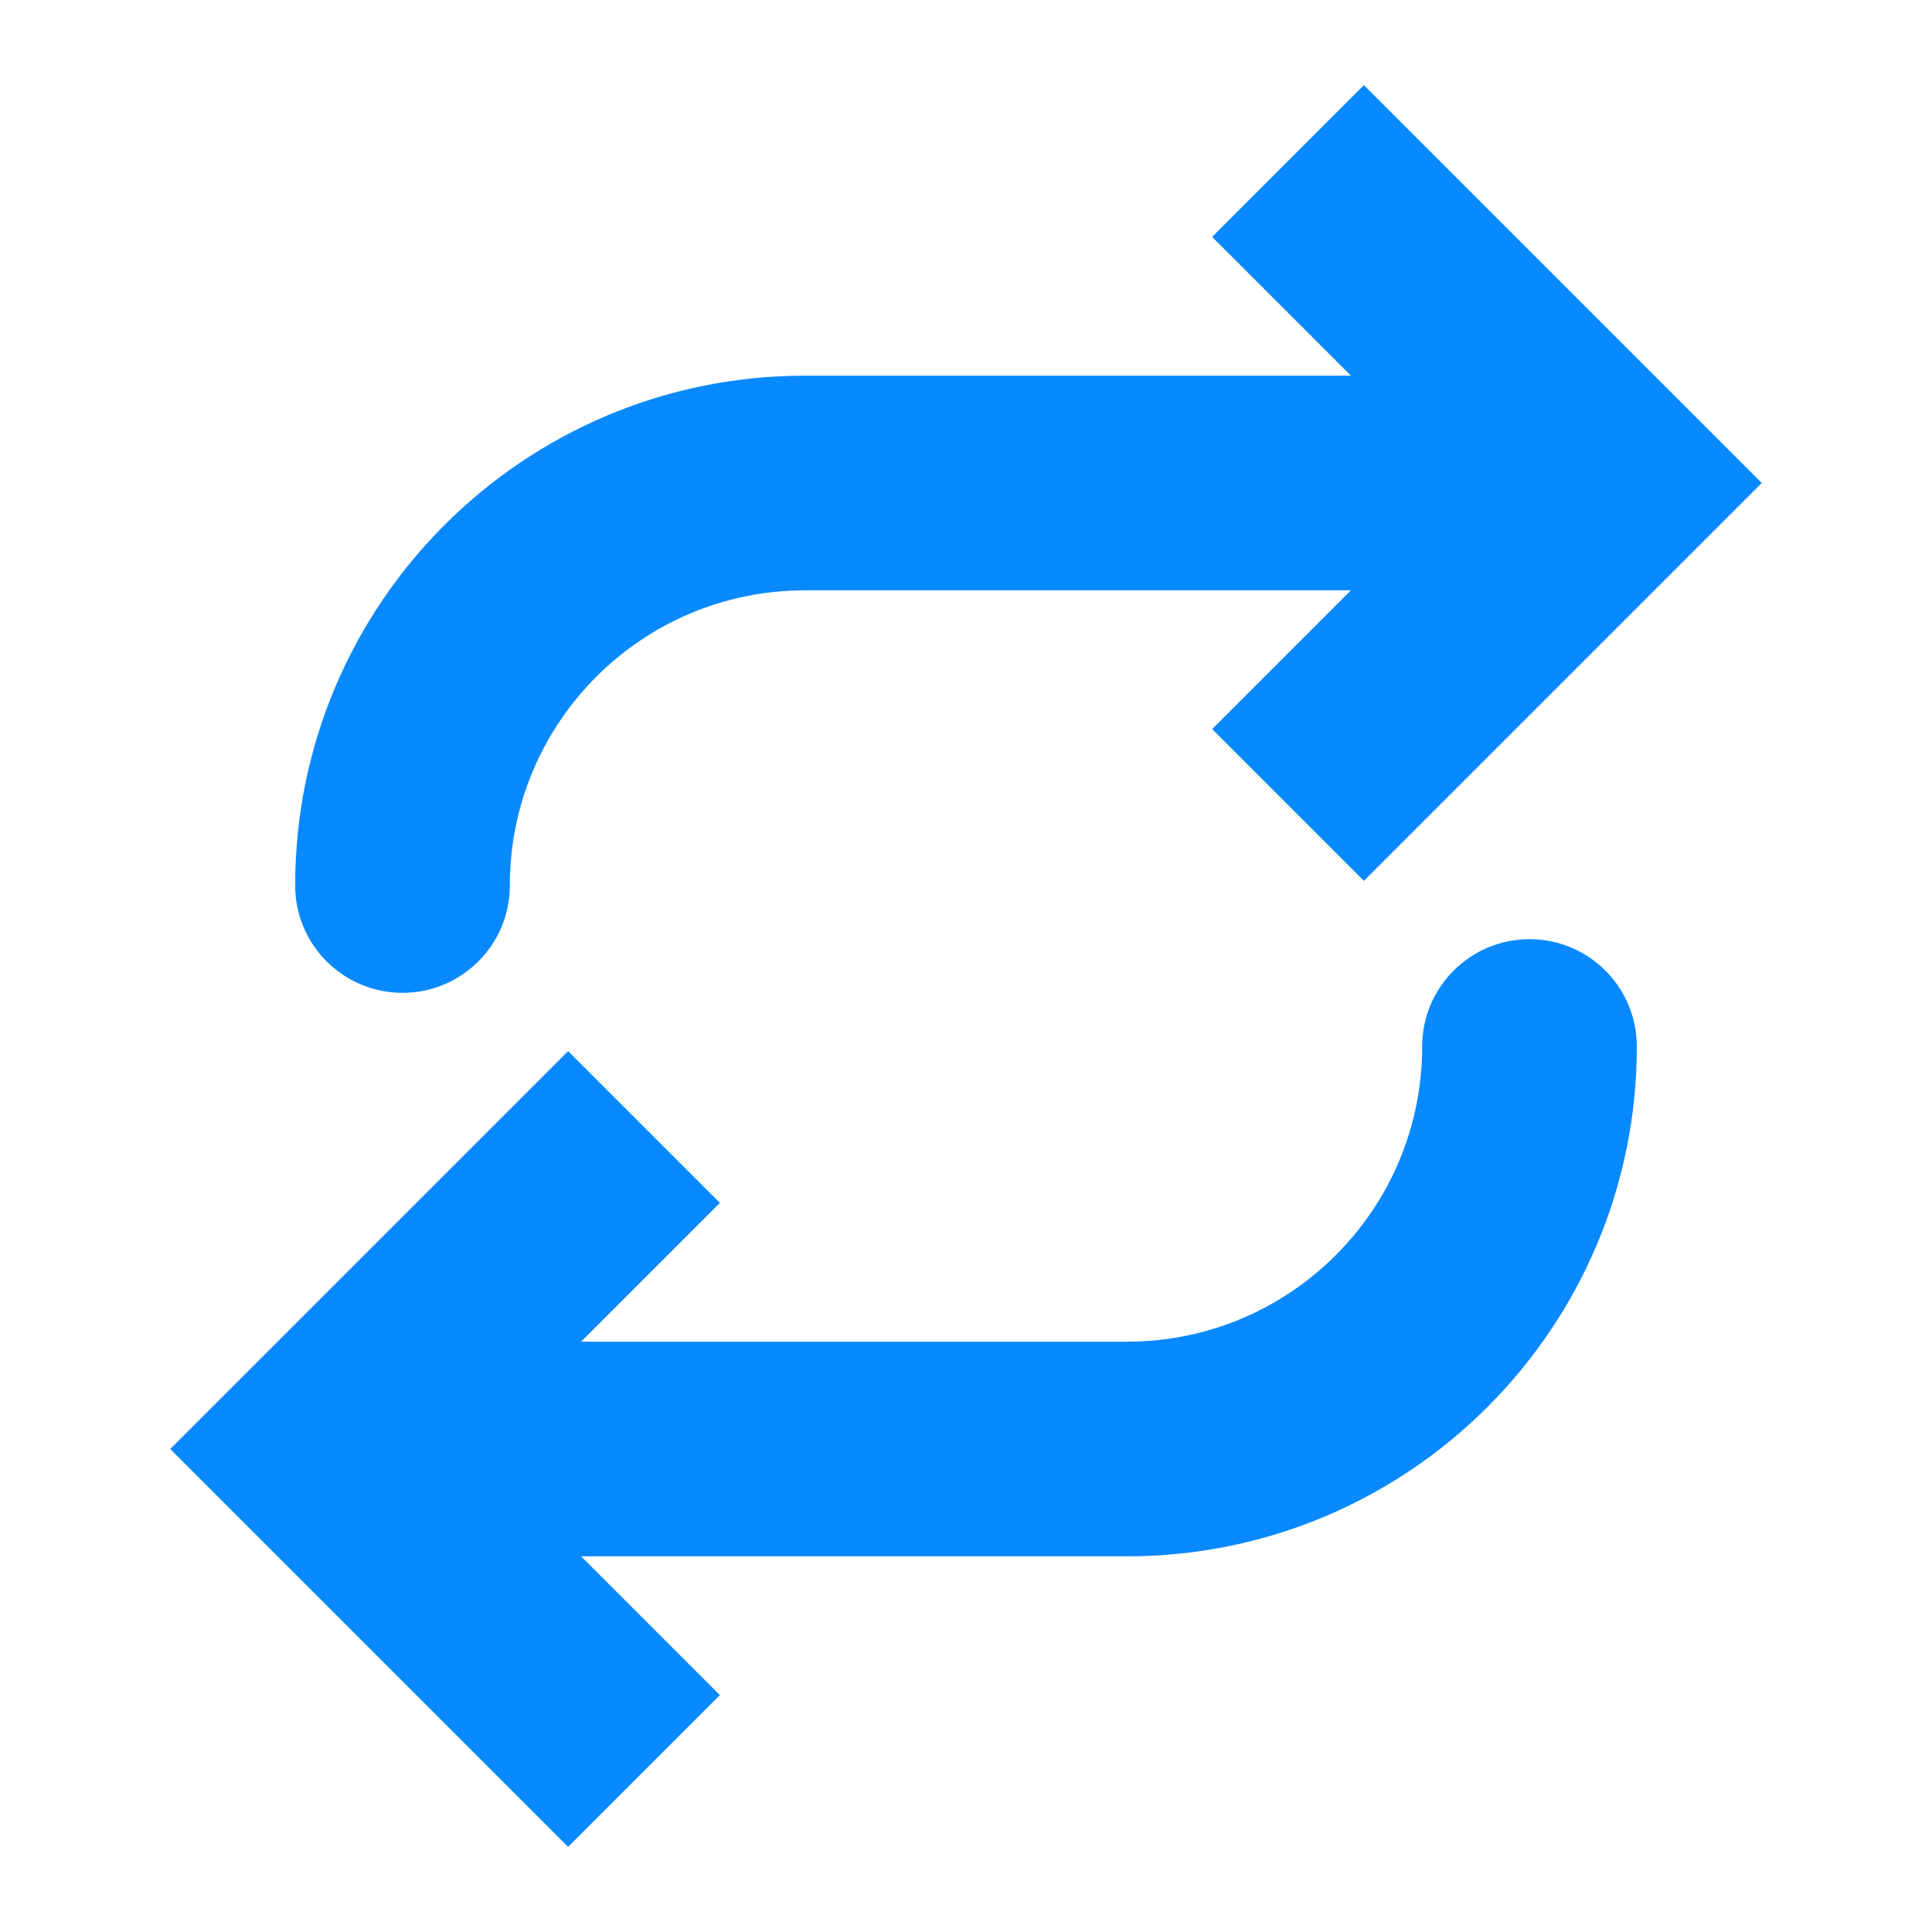
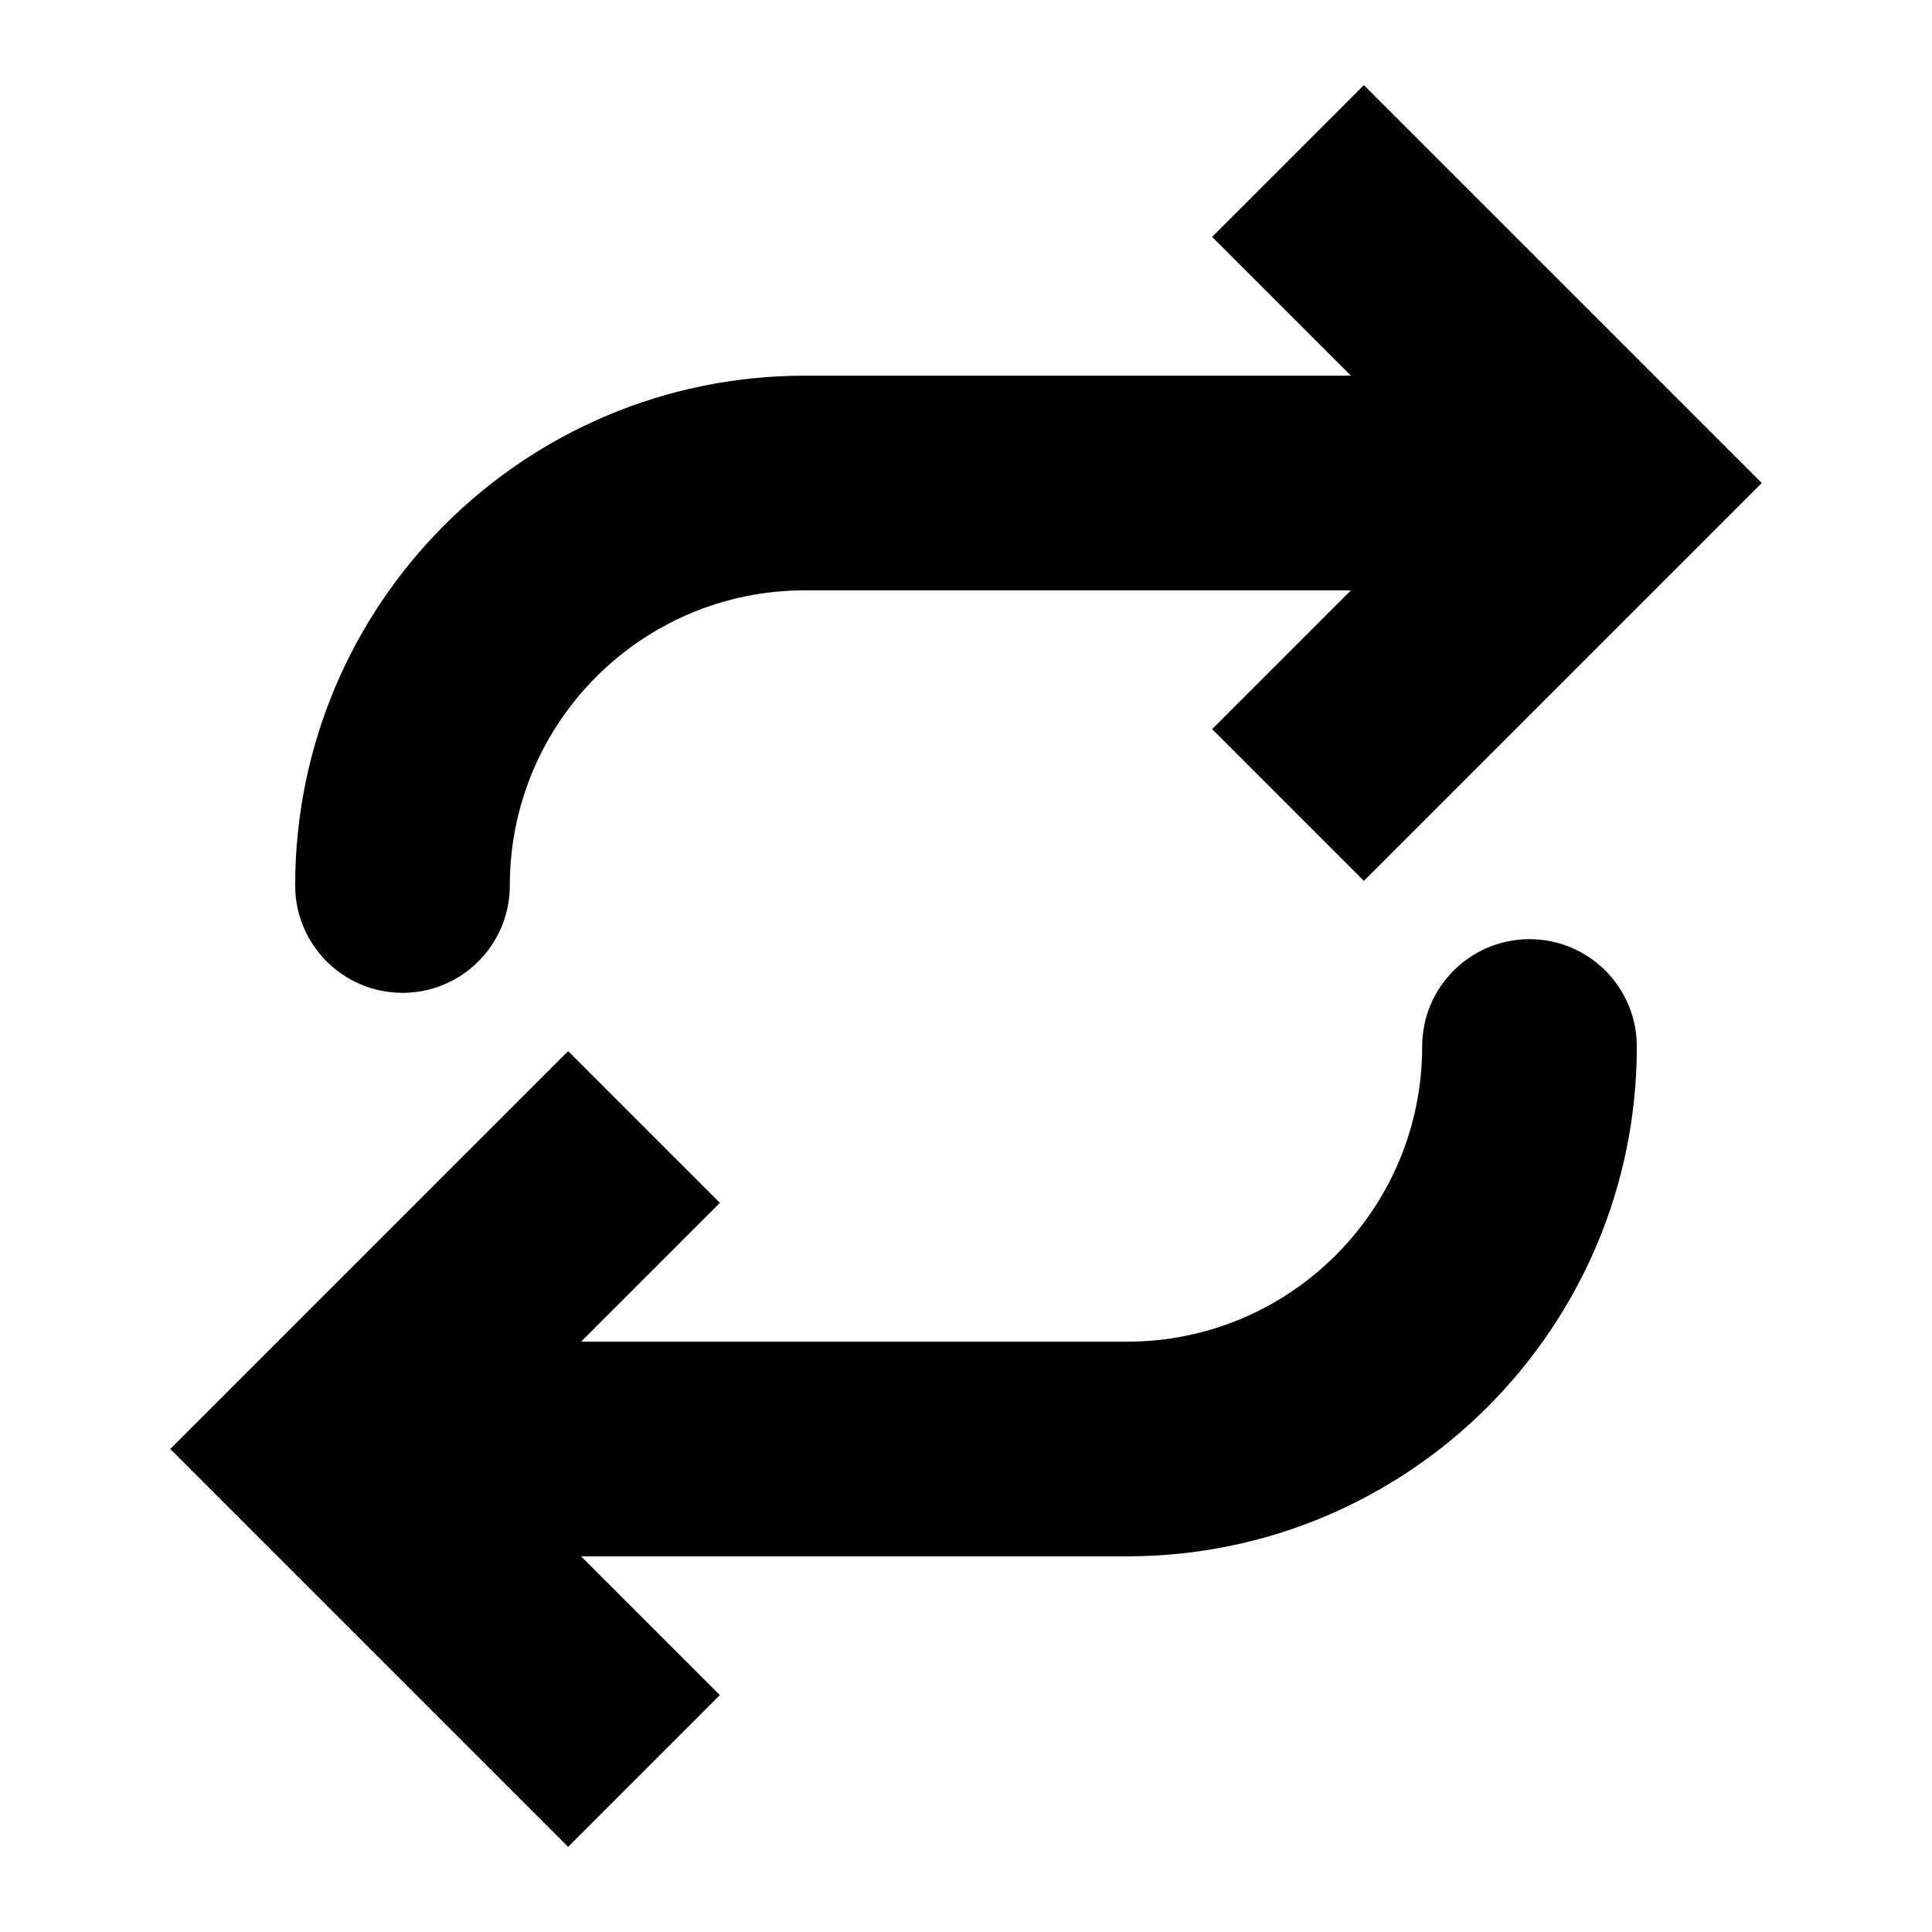
- <svg xmlns="http://www.w3.org/2000/svg" width="18" height="18" viewBox="0 0 18 18" fill="none">
+ <svg xmlns="http://www.w3.org/2000/svg" width="18" height="18" viewBox="0 0 18 18" fill="currentColor">
  <g id="Regroup">
-     <path id="Vector 9" d="M15 4.5L15.707 5.207L16.414 4.5L15.707 3.793L15 4.5ZM2.75 8.25C2.75 8.802 3.198 9.25 3.75 9.25C4.302 9.25 4.75 8.802 4.75 8.25L2.75 8.25ZM12.707 8.207L15.707 5.207L14.293 3.793L11.293 6.793L12.707 8.207ZM15.707 3.793L12.707 0.793L11.293 2.207L14.293 5.207L15.707 3.793ZM15 3.5L7.5 3.5L7.5 5.5L15 5.5L15 3.5ZM7.5 3.5C4.877 3.5 2.75 5.627 2.75 8.25L4.75 8.25C4.75 6.731 5.981 5.5 7.5 5.5L7.5 3.5Z" fill="#0989FF" />
-     <path id="Vector 10" d="M3 13.5L2.293 12.793L1.586 13.5L2.293 14.207L3 13.5ZM15.25 9.75C15.25 9.198 14.802 8.75 14.25 8.75C13.698 8.75 13.25 9.198 13.25 9.75L15.25 9.75ZM5.293 9.793L2.293 12.793L3.707 14.207L6.707 11.207L5.293 9.793ZM2.293 14.207L5.293 17.207L6.707 15.793L3.707 12.793L2.293 14.207ZM3 14.5L10.5 14.5L10.5 12.5L3 12.5L3 14.5ZM10.5 14.5C13.123 14.5 15.25 12.373 15.25 9.75L13.25 9.75C13.25 11.269 12.019 12.5 10.5 12.5L10.5 14.5Z" fill="#0989FF" />
+     <path id="Vector 9" d="M15 4.5L15.707 5.207L16.414 4.5L15.707 3.793L15 4.5ZM2.75 8.25C2.75 8.802 3.198 9.25 3.75 9.25C4.302 9.25 4.75 8.802 4.75 8.25L2.75 8.25ZM12.707 8.207L15.707 5.207L14.293 3.793L11.293 6.793L12.707 8.207ZM15.707 3.793L12.707 0.793L11.293 2.207L14.293 5.207L15.707 3.793ZM15 3.5L7.5 3.5L7.5 5.5L15 5.5L15 3.5ZM7.5 3.5C4.877 3.5 2.75 5.627 2.75 8.25L4.75 8.25C4.75 6.731 5.981 5.5 7.5 5.5L7.5 3.5Z" fill="currentColor" />
+     <path id="Vector 10" d="M3 13.5L2.293 12.793L1.586 13.5L2.293 14.207L3 13.5ZM15.25 9.75C15.25 9.198 14.802 8.75 14.25 8.75C13.698 8.75 13.25 9.198 13.25 9.75L15.25 9.75ZM5.293 9.793L2.293 12.793L3.707 14.207L6.707 11.207L5.293 9.793ZM2.293 14.207L5.293 17.207L6.707 15.793L3.707 12.793L2.293 14.207ZM3 14.5L10.5 14.5L10.5 12.5L3 12.5L3 14.5ZM10.5 14.5C13.123 14.5 15.25 12.373 15.25 9.75L13.25 9.75C13.25 11.269 12.019 12.5 10.5 12.5L10.5 14.5Z" fill="currentColor" />
  </g>
</svg>
